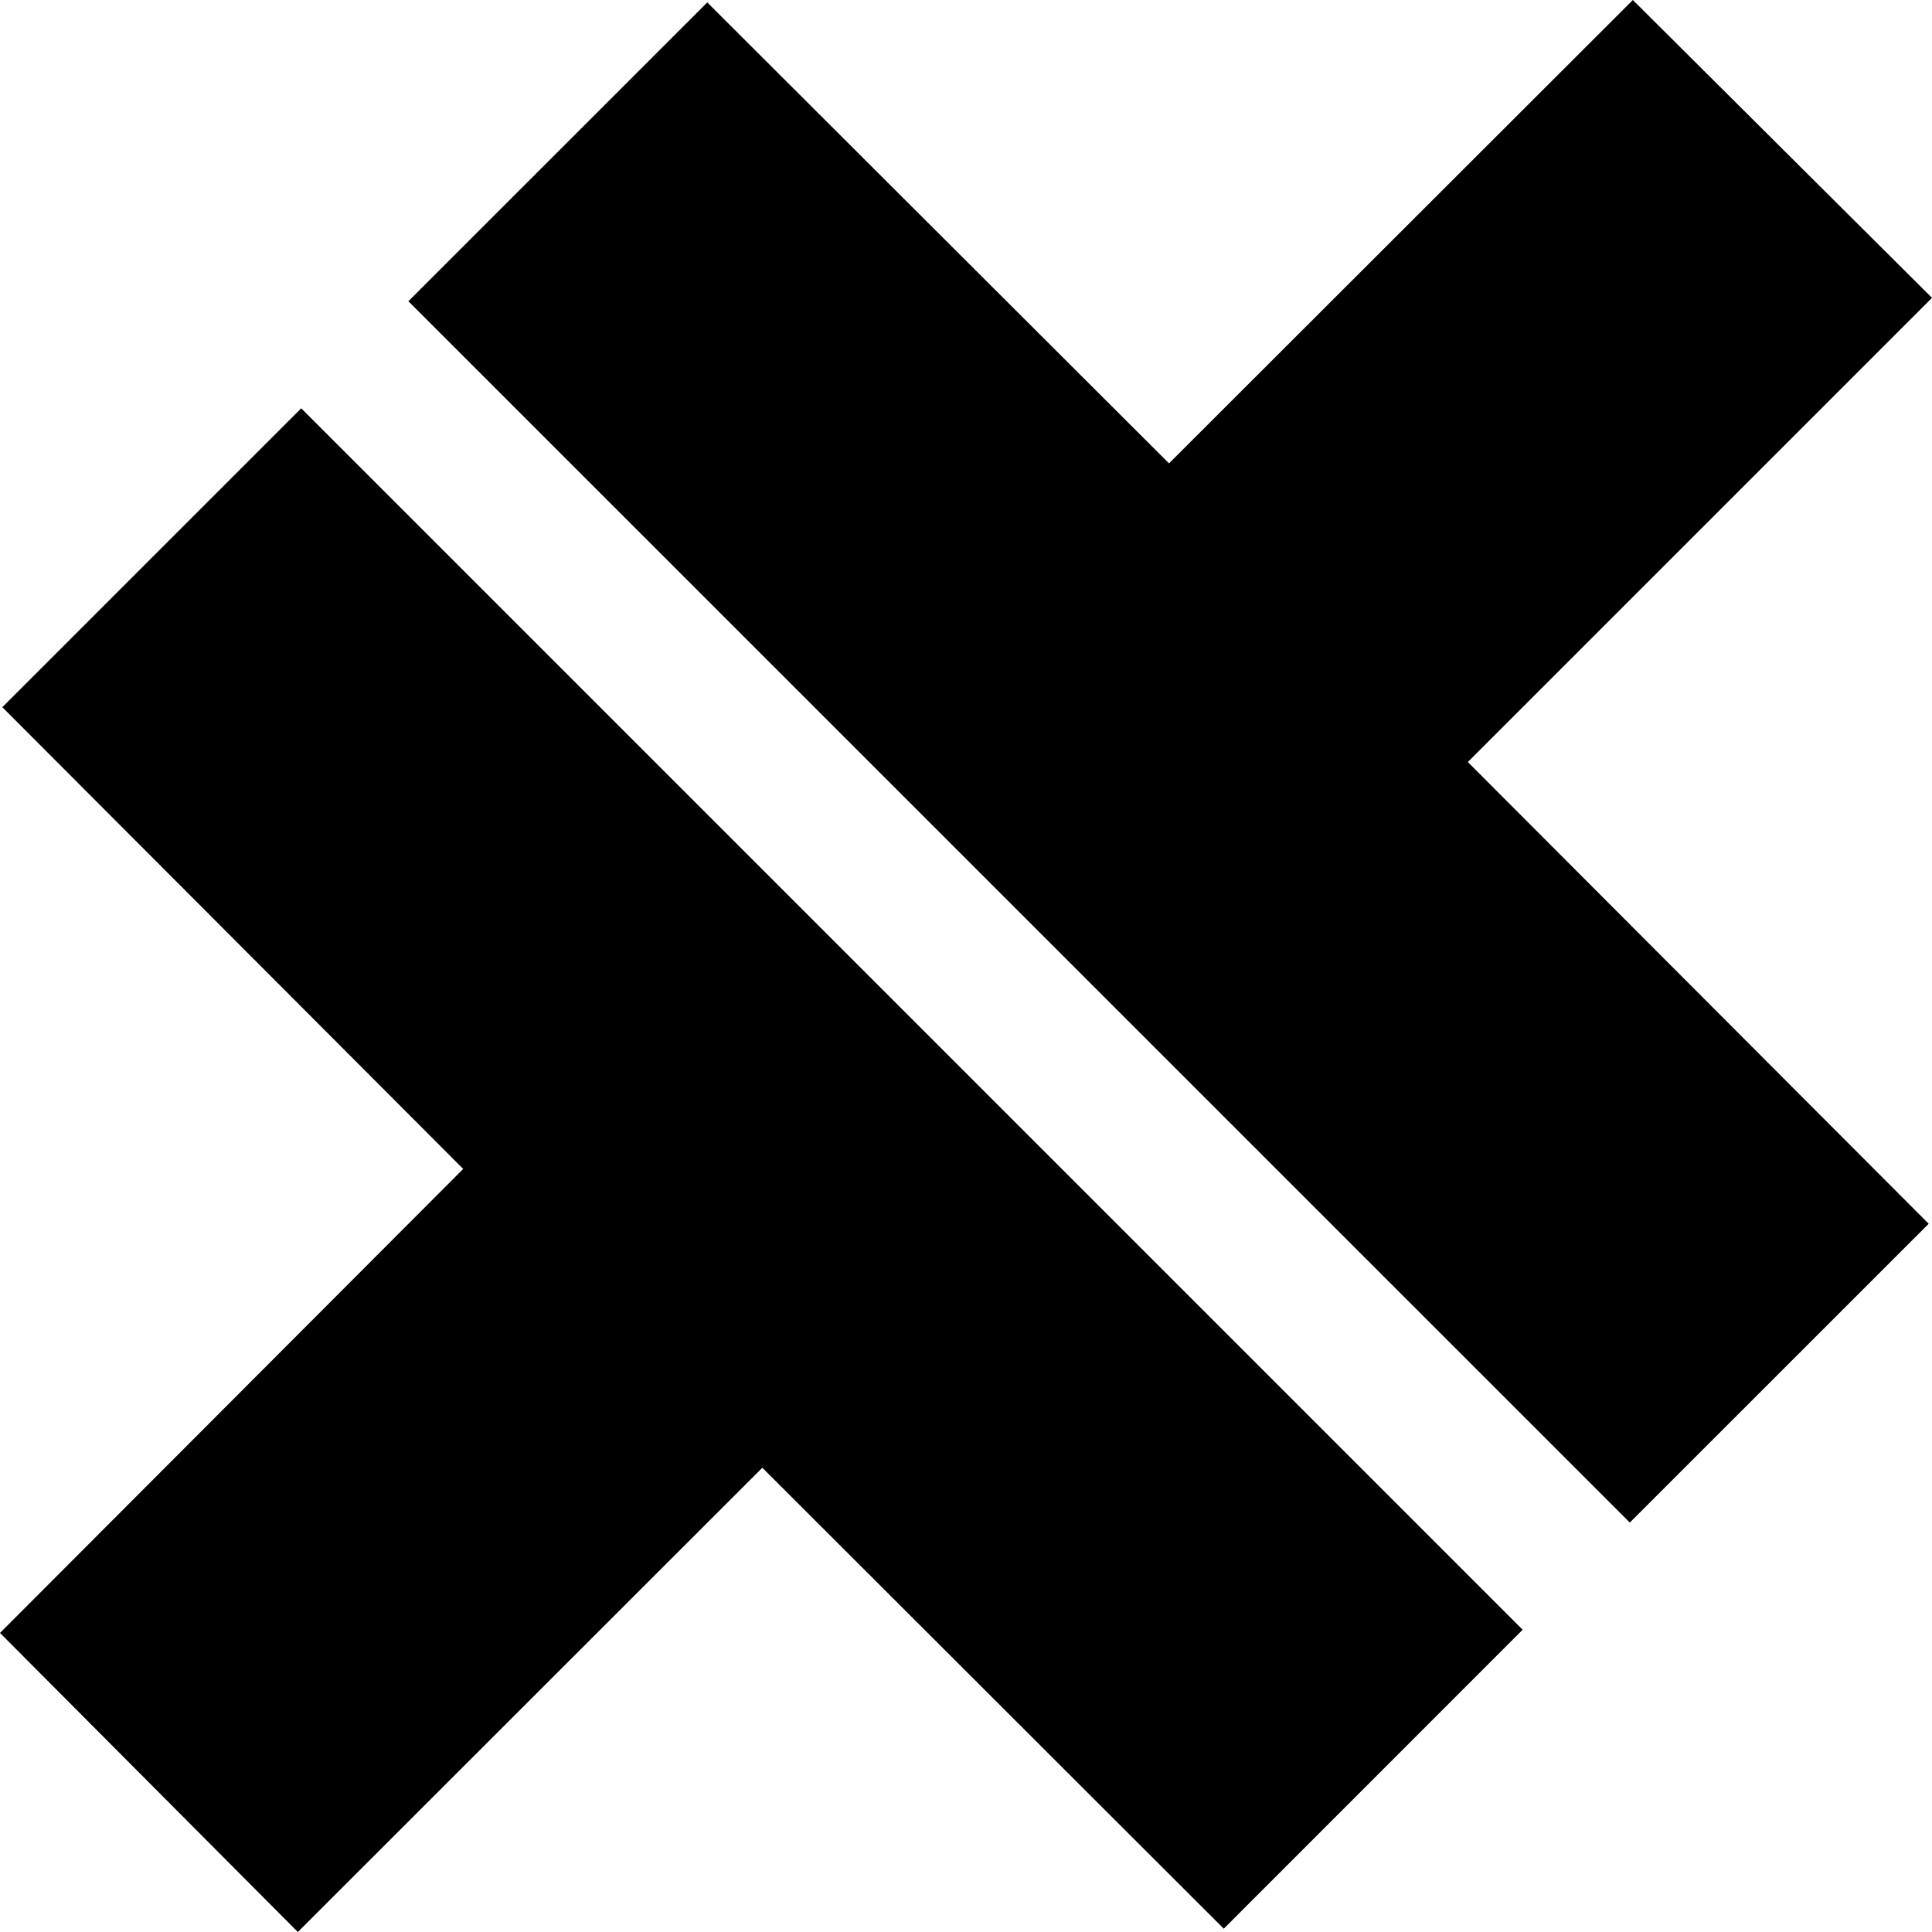
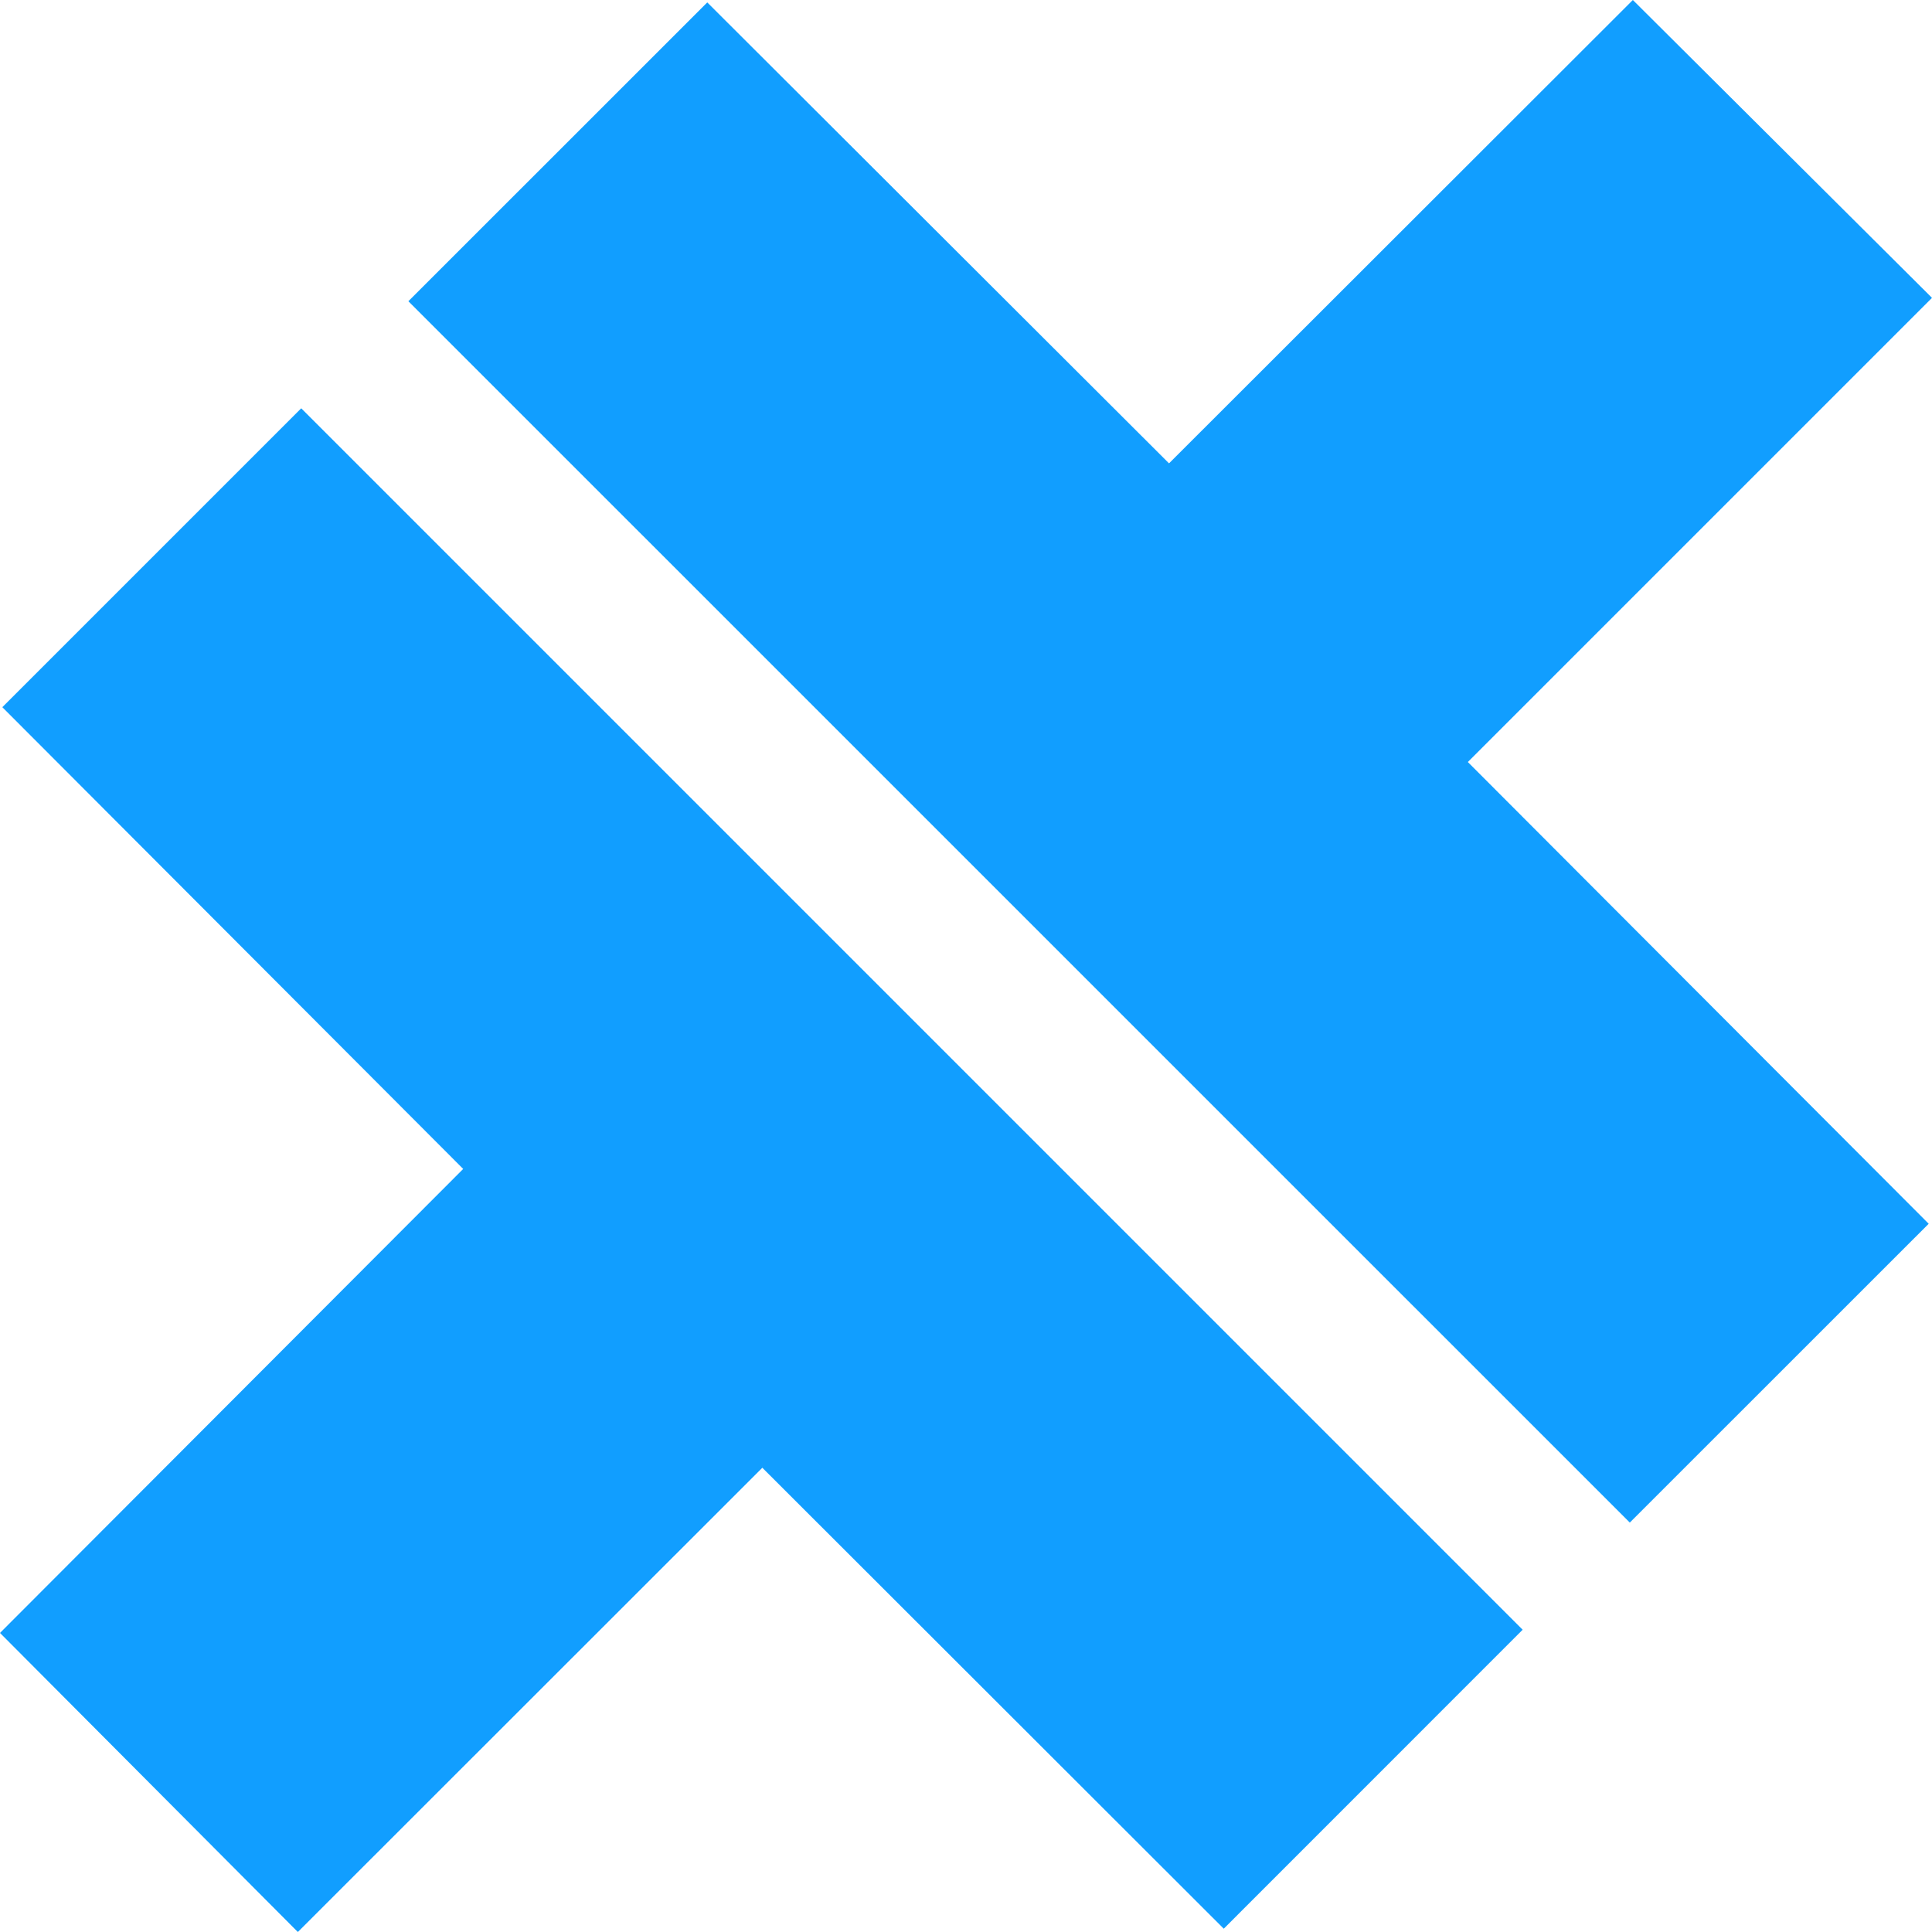
- <svg xmlns="http://www.w3.org/2000/svg" role="img" viewBox="0 0 24 24">
+ <svg xmlns="http://www.w3.org/2000/svg" role="img" viewBox="0 0 24 24" fill="#119eff">
  <path d="M24 3.7l-5.766 5.766 5.725 5.736-3.713 3.712L5.073 3.742 8.786.03l5.736 5.726L20.284 0 24 3.7zM.029 8.785l3.713-3.713 15.173 15.173-3.713 3.714-5.732-5.726L3.7 24 0 20.285l5.754-5.764L.029 8.785z" />
</svg>
